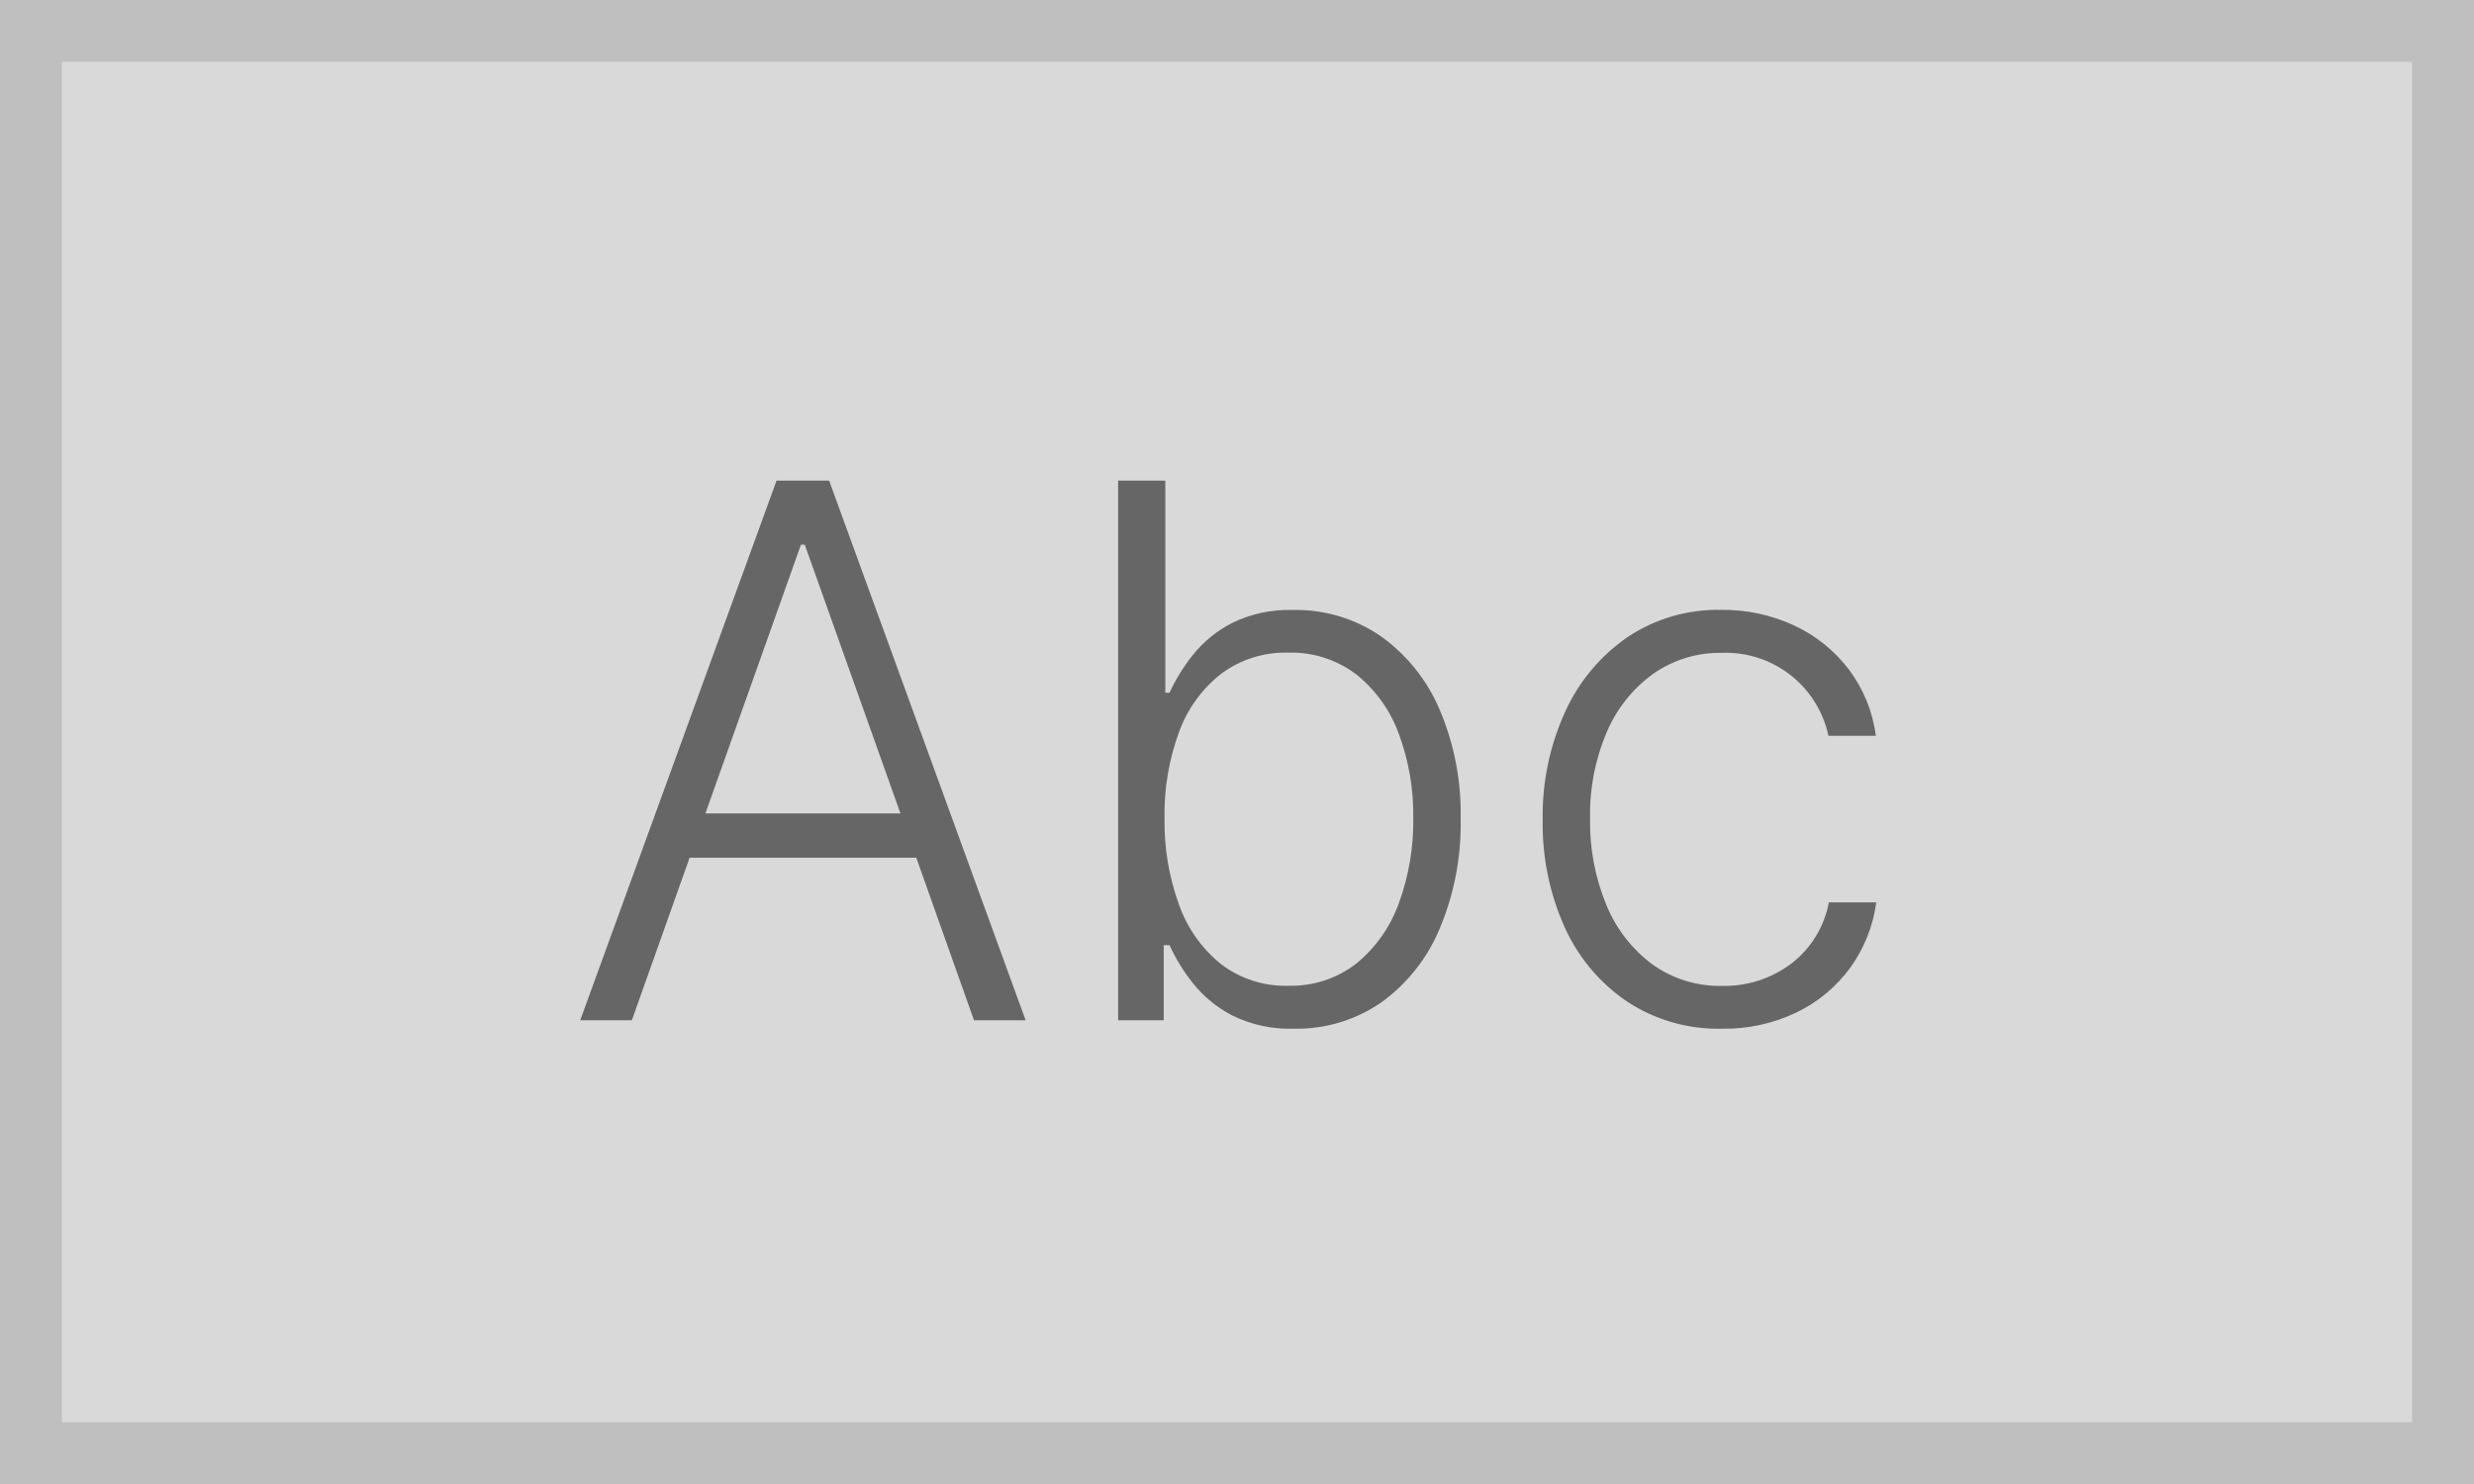
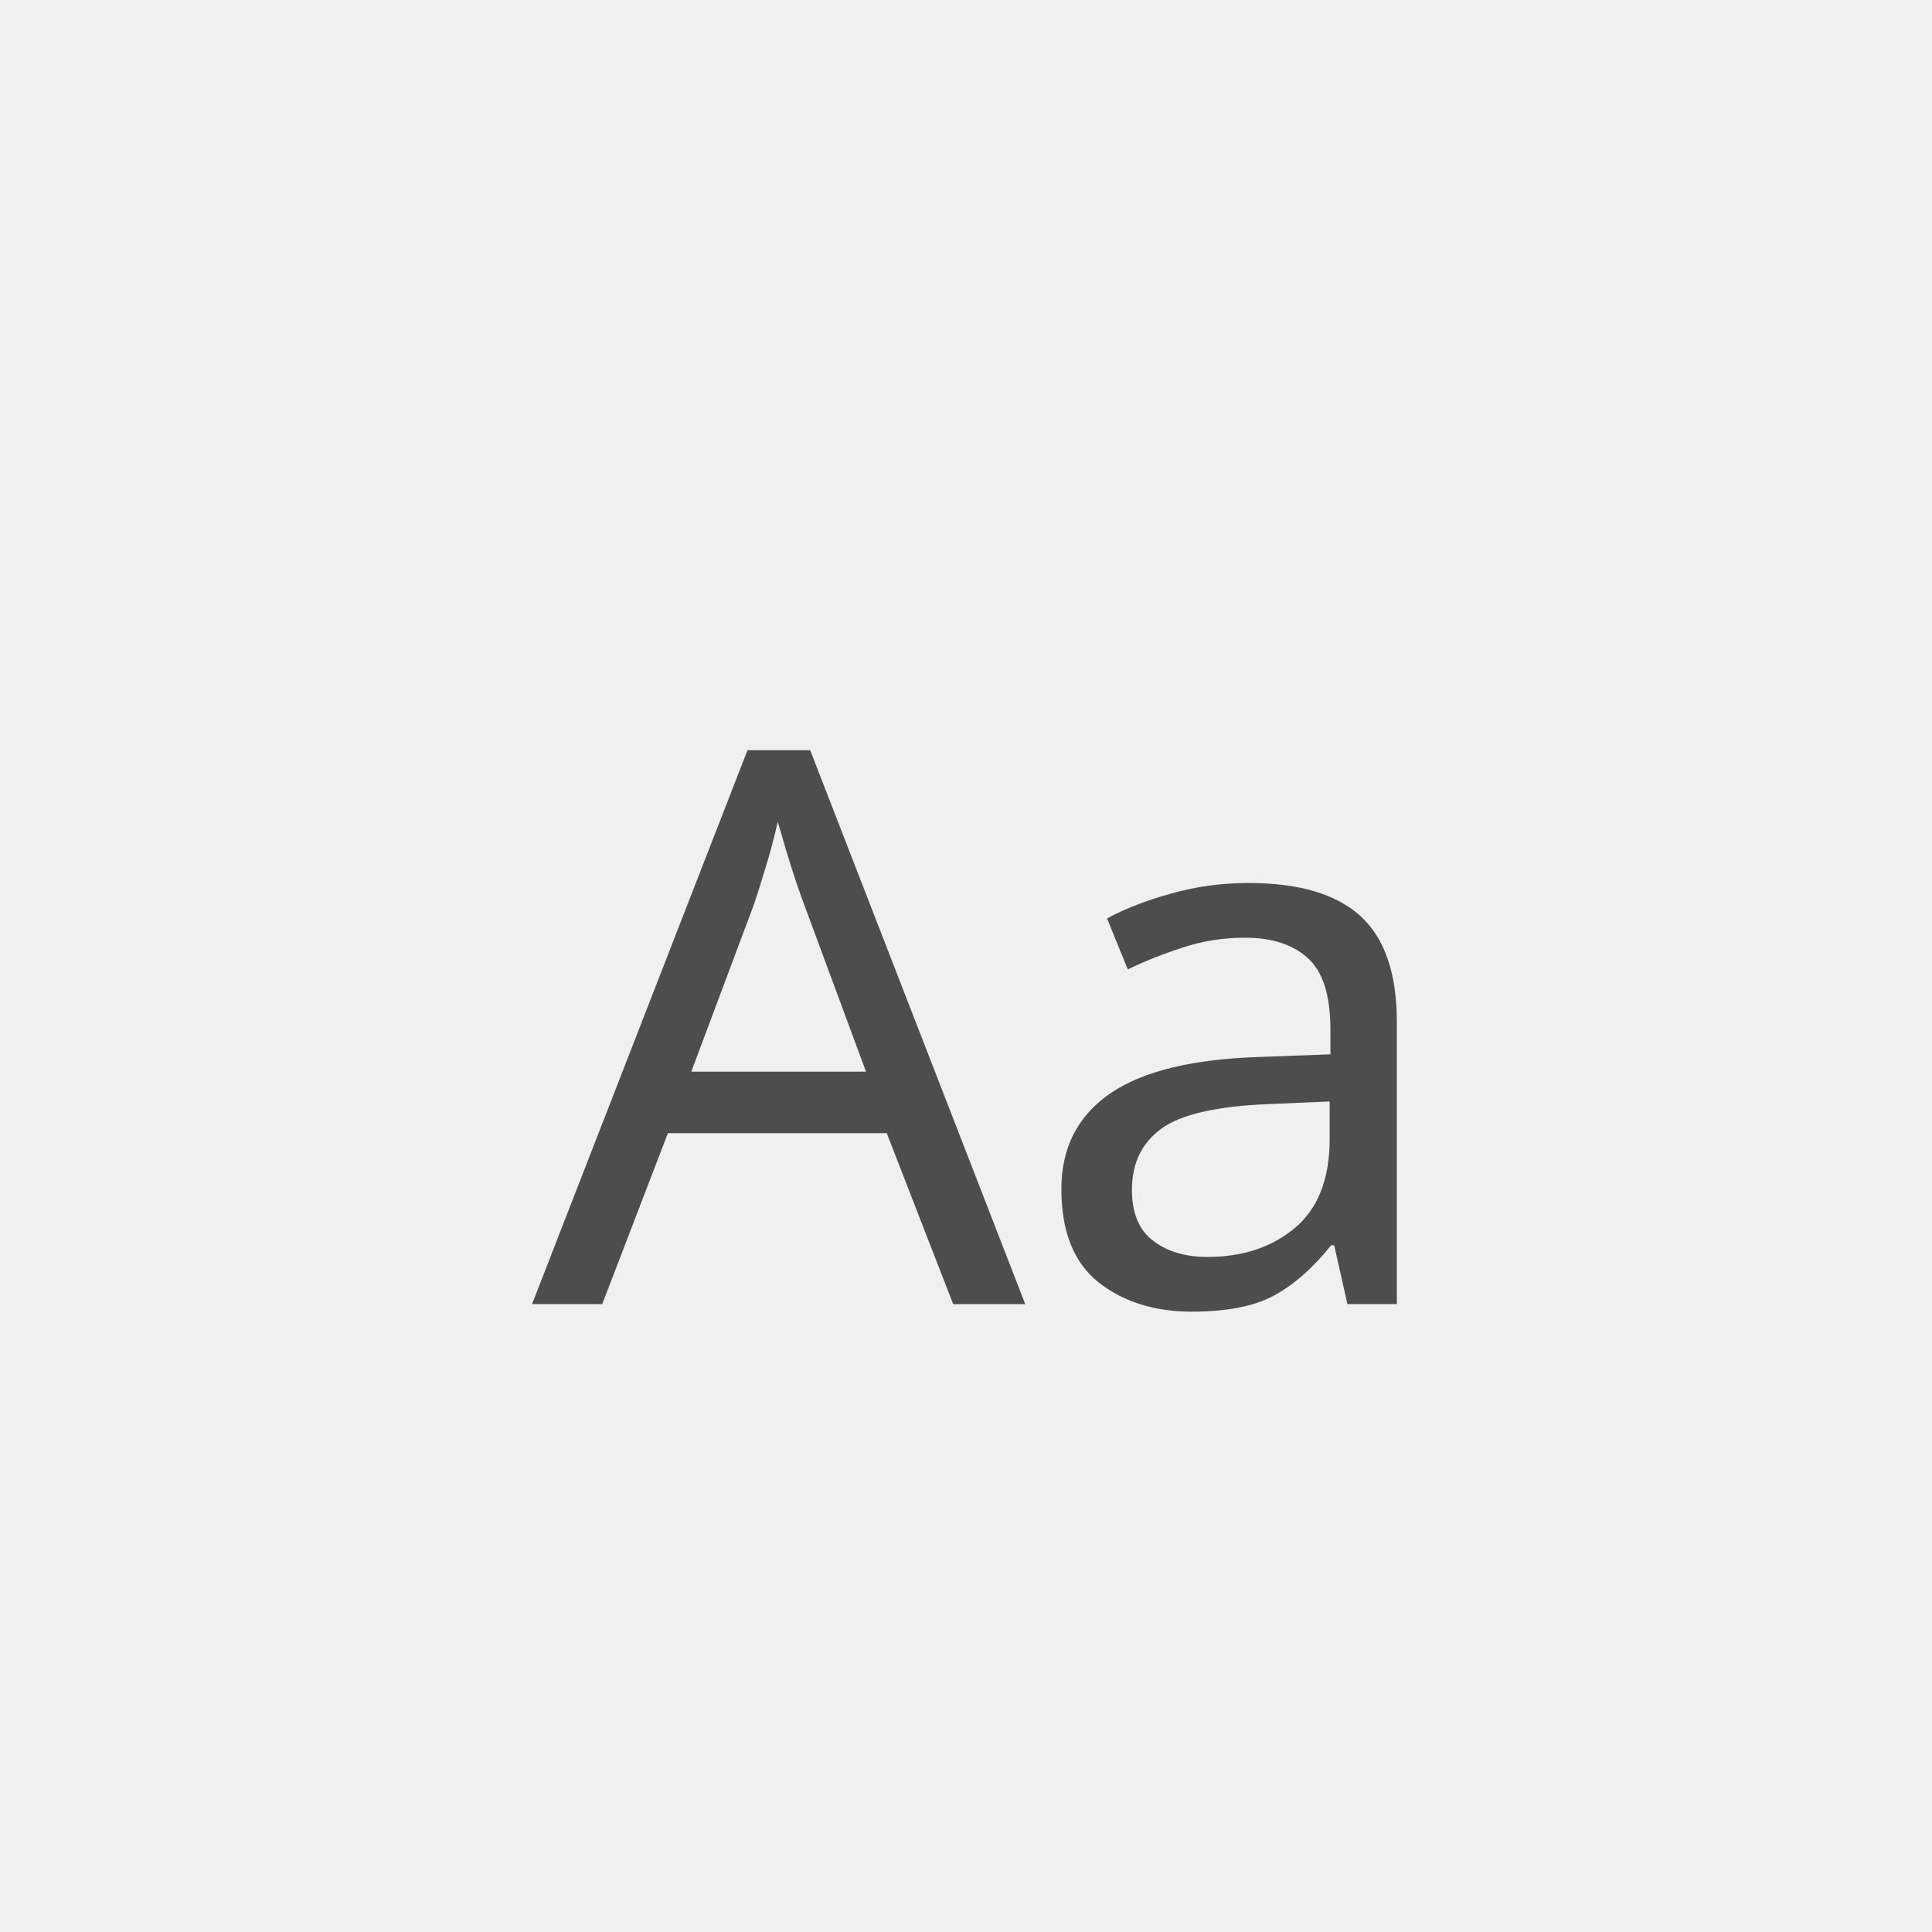
- <svg xmlns="http://www.w3.org/2000/svg" width="80" height="48" viewBox="0 0 80 48">
+ <svg xmlns="http://www.w3.org/2000/svg" width="80" height="80" viewBox="0 0 80 80">
  <g transform="translate(-1 -1)">
-     <g transform="translate(1 1)" fill="#d9d9d9" stroke="#bfbfbf" stroke-miterlimit="10" stroke-width="2">
-       <rect width="80" height="48" stroke="none" />
-       <rect x="1" y="1" width="78" height="46" fill="none" />
-     </g>
-     <path d="M-19.568,0h-1.67l6.349-17.455h1.7L-6.835,0h-1.67l-1.866-5.259H-17.7Zm2.378-6.69h6.307l-3.094-8.693H-14.1ZM-3.844,0V-17.455h1.526v6.861h.136A6.048,6.048,0,0,1-1.44-11.8,3.917,3.917,0,0,1-.17-12.844a4.16,4.16,0,0,1,1.986-.426,4.825,4.825,0,0,1,2.834.848,5.6,5.6,0,0,1,1.9,2.369,8.588,8.588,0,0,1,.682,3.541A8.718,8.718,0,0,1,6.55-2.953,5.579,5.579,0,0,1,4.662-.575,4.792,4.792,0,0,1,1.841.273,4.186,4.186,0,0,1-.149-.153,3.948,3.948,0,0,1-1.432-1.206a5.946,5.946,0,0,1-.75-1.223h-.187V0Zm1.5-6.537a7.82,7.82,0,0,0,.469,2.8A4.309,4.309,0,0,0-.511-1.811a3.424,3.424,0,0,0,2.165.695,3.43,3.43,0,0,0,2.207-.72A4.459,4.459,0,0,0,5.233-3.784,7.665,7.665,0,0,0,5.7-6.537a7.538,7.538,0,0,0-.464-2.719,4.379,4.379,0,0,0-1.368-1.922,3.47,3.47,0,0,0-2.216-.712A3.466,3.466,0,0,0-.52-11.2,4.233,4.233,0,0,0-1.879-9.311,7.684,7.684,0,0,0-2.344-6.537ZM15.673.273a5.348,5.348,0,0,1-3.06-.878,5.761,5.761,0,0,1-2.016-2.4,8.134,8.134,0,0,1-.712-3.477,8.07,8.07,0,0,1,.729-3.5A5.865,5.865,0,0,1,12.639-12.4a5.253,5.253,0,0,1,3.009-.874,5.452,5.452,0,0,1,2.382.511,4.726,4.726,0,0,1,1.76,1.423A4.564,4.564,0,0,1,20.659-9.2H19.125a3.4,3.4,0,0,0-1.146-1.9,3.4,3.4,0,0,0-2.305-.784,3.755,3.755,0,0,0-2.216.678,4.484,4.484,0,0,0-1.5,1.884,6.758,6.758,0,0,0-.541,2.791,7,7,0,0,0,.533,2.817,4.513,4.513,0,0,0,1.491,1.913,3.728,3.728,0,0,0,2.237.69,3.593,3.593,0,0,0,2.25-.724,3.24,3.24,0,0,0,1.21-1.977h1.534a4.676,4.676,0,0,1-.839,2.109A4.663,4.663,0,0,1,18.1-.256,5.368,5.368,0,0,1,15.673.273Z" transform="translate(41 34)" fill="#666" />
+     <rect width="80" height="80" transform="translate(1 1)" fill="#f0f0f0" />
+     <text transform="translate(41 55)" fill="#4d4d4d" font-size="32" font-family="SegoeUI-Light, Segoe UI" font-weight="300">
+       <tspan x="-17.969" y="0">Aa</tspan>
+     </text>
  </g>
</svg>
